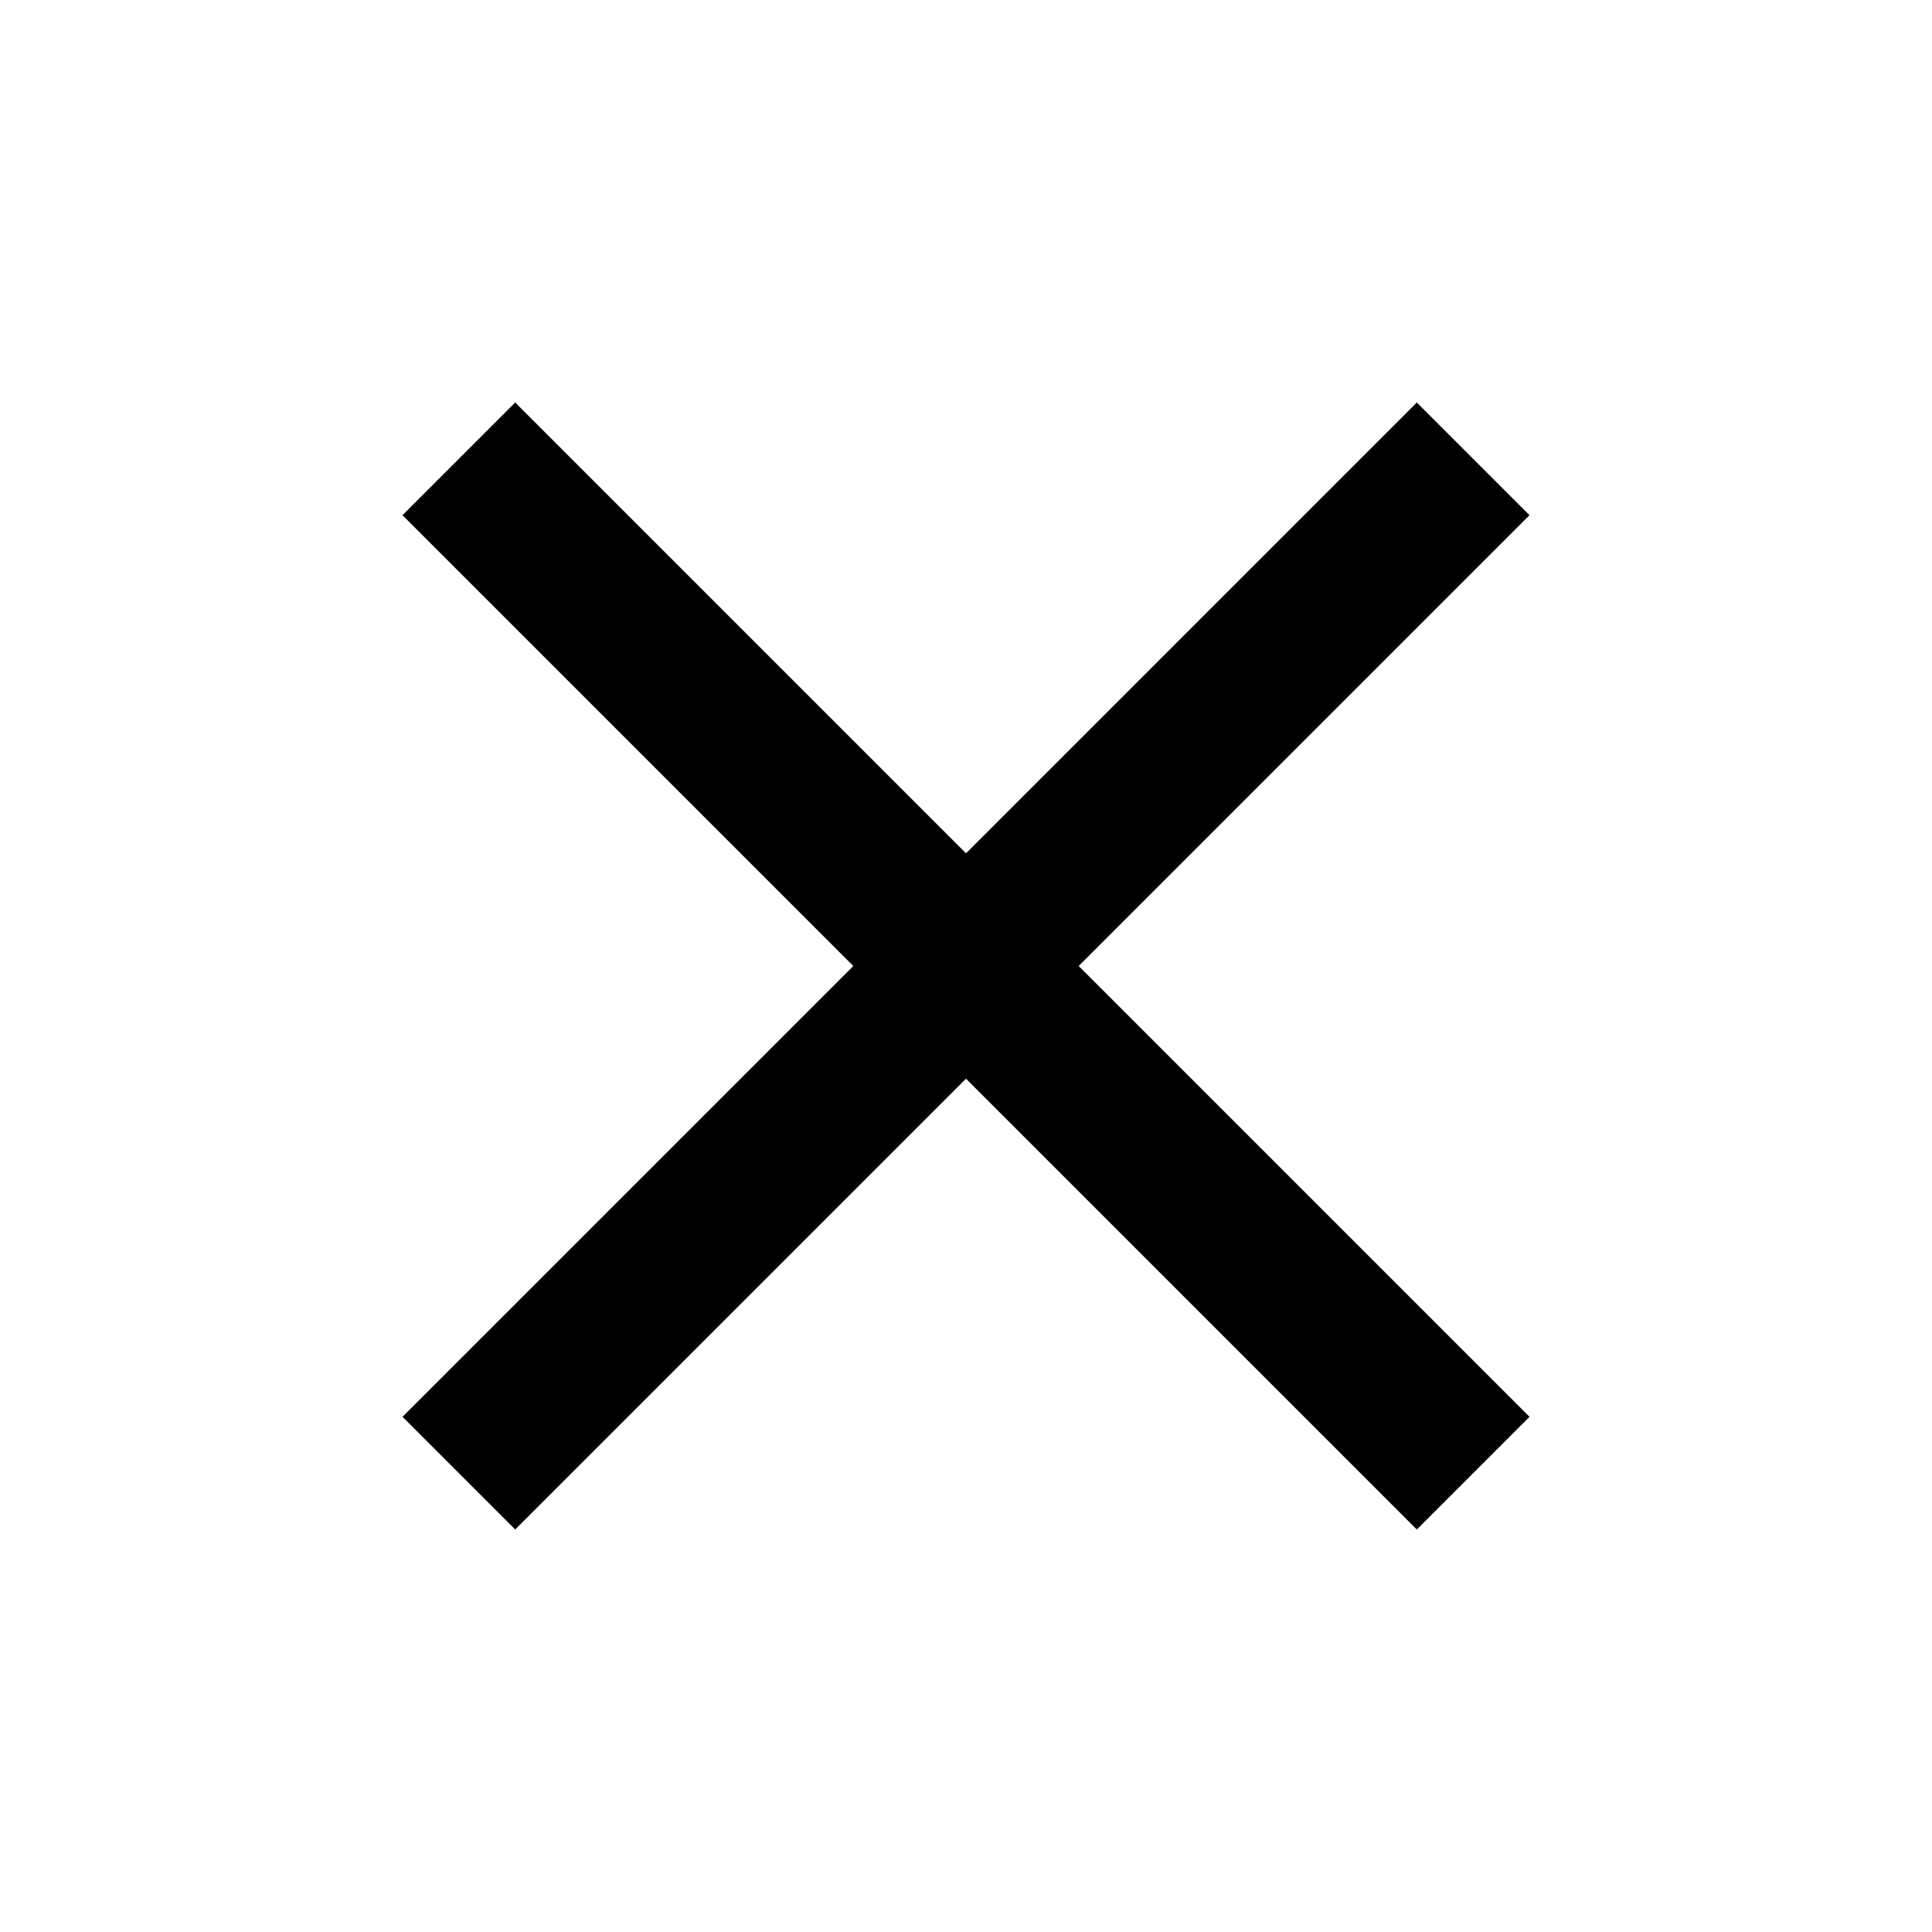
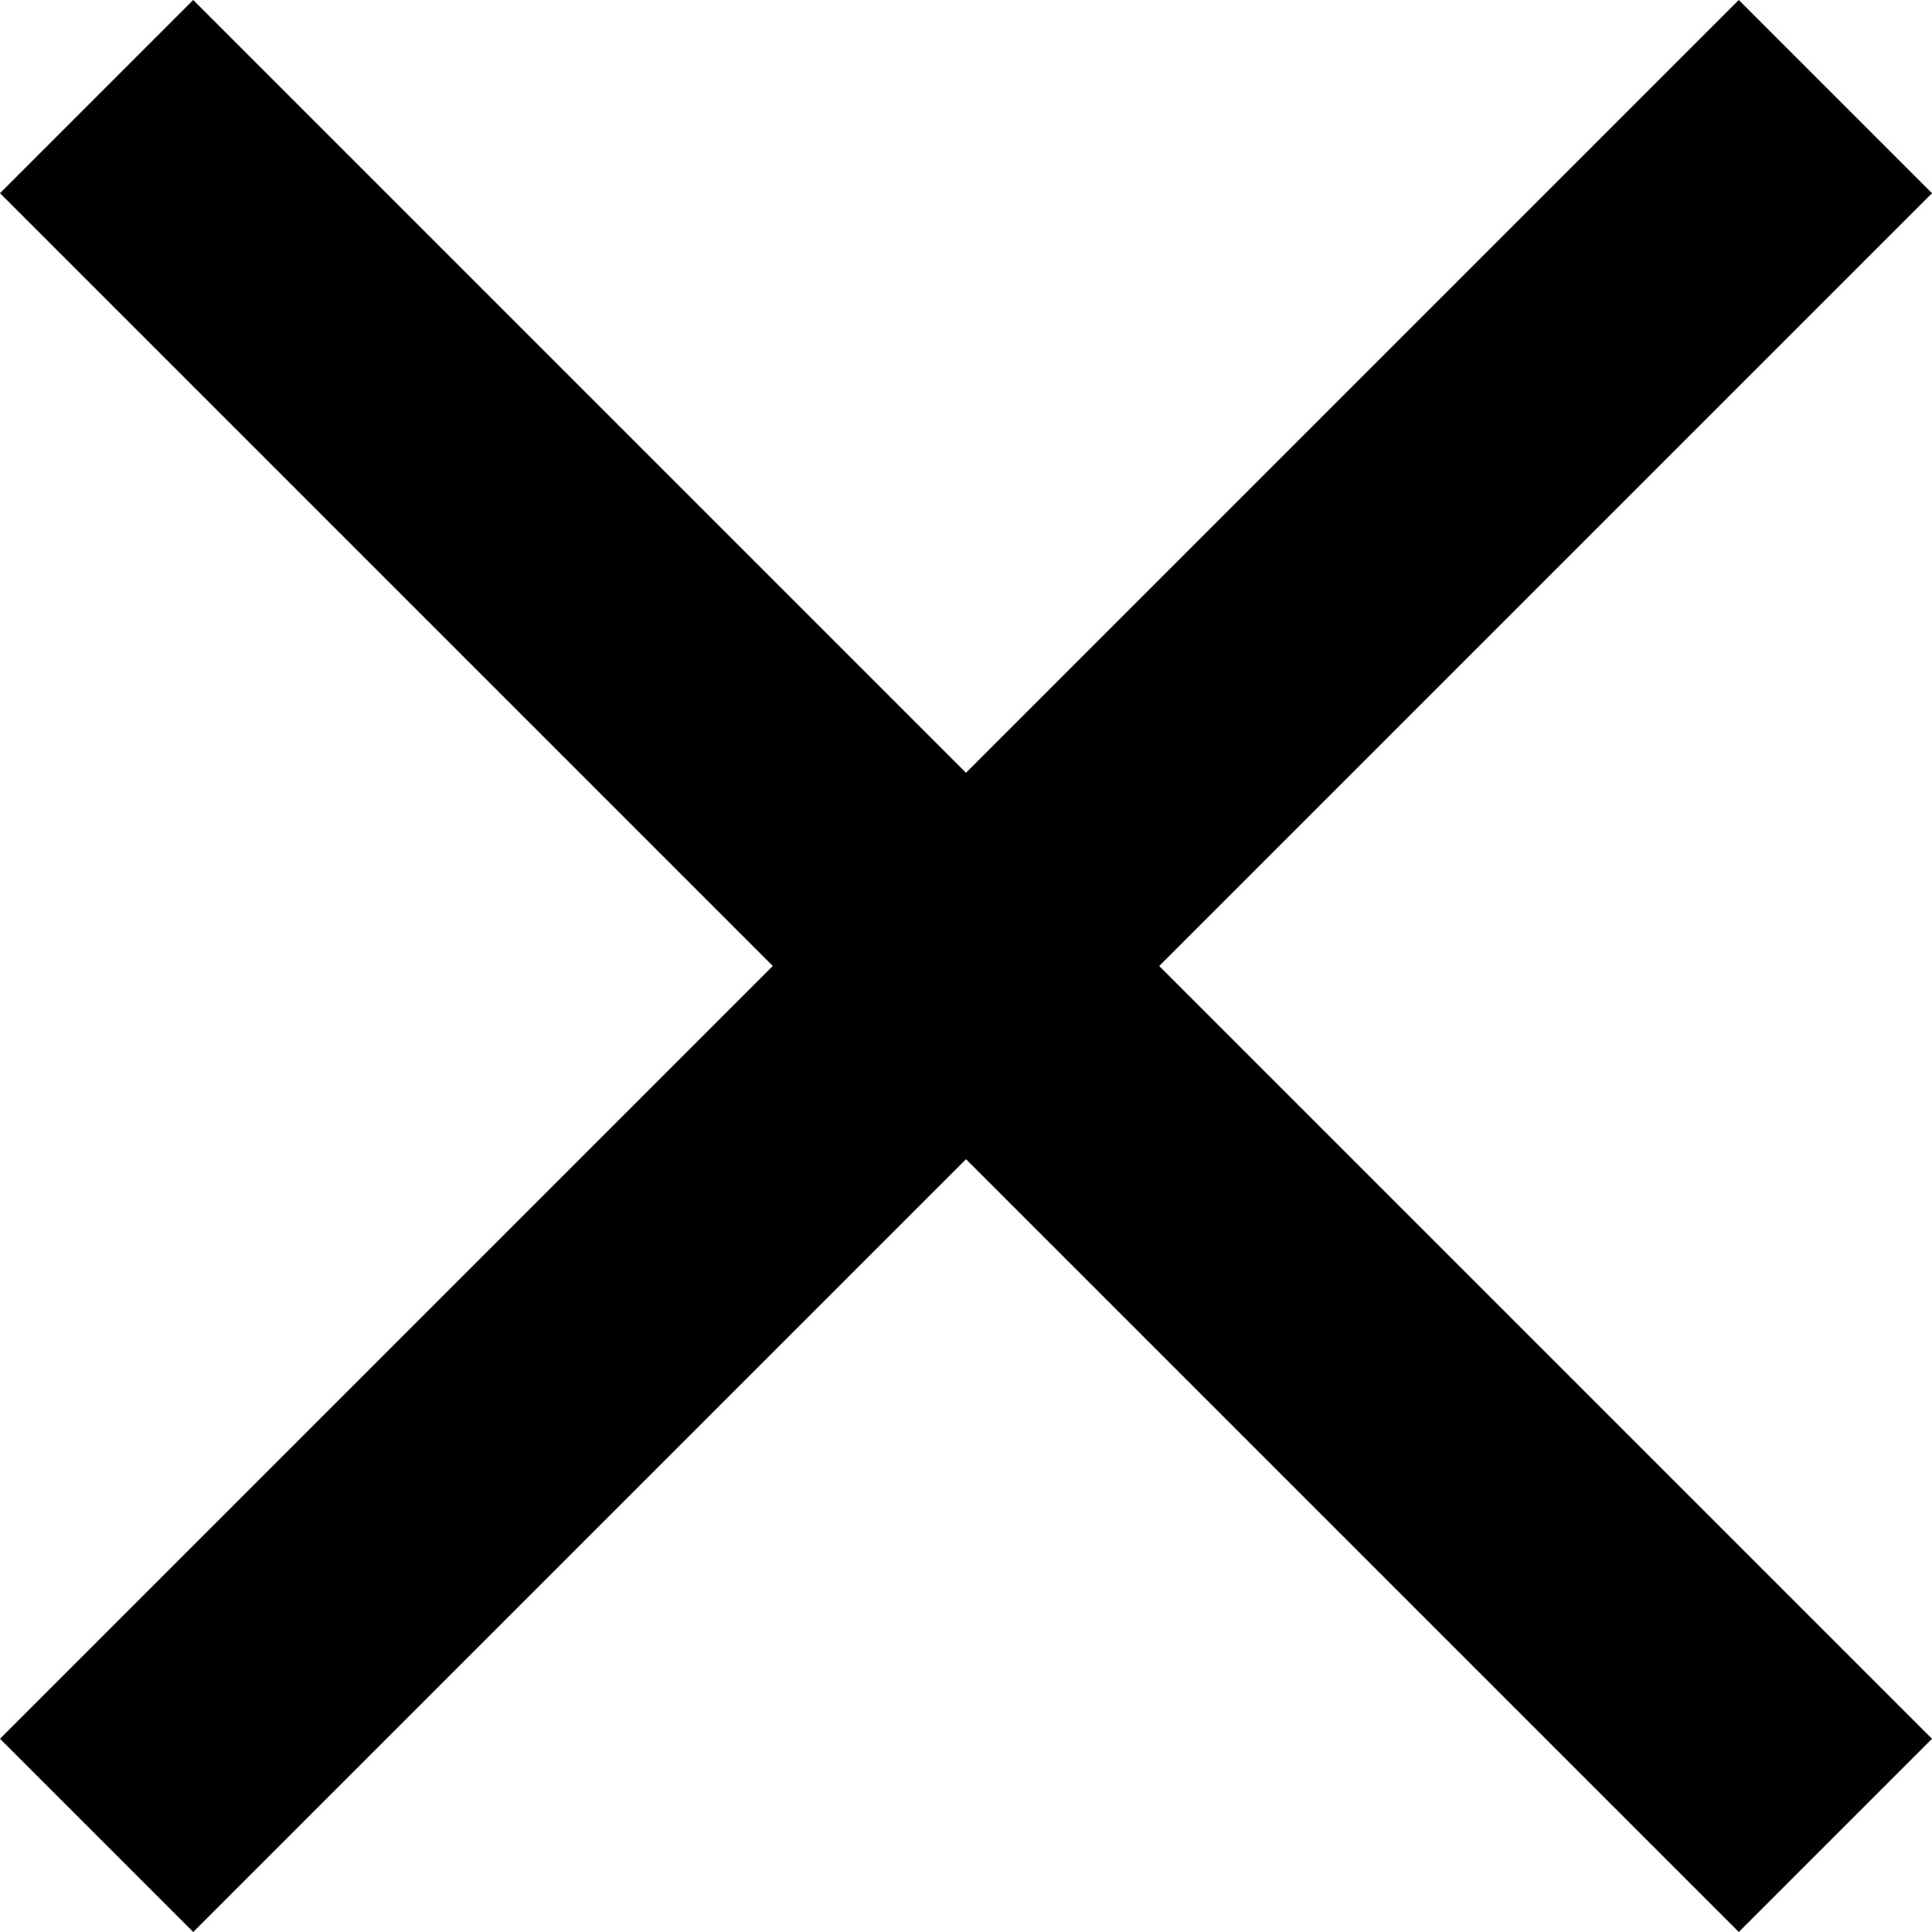
- <svg xmlns="http://www.w3.org/2000/svg" height="24" viewBox="0 -960 960 960" width="24">
-   <path d="m256-200-56-56 224-224-224-224 56-56 224 224 224-224 56 56-224 224 224 224-56 56-224-224-224 224Z" />
+ <svg xmlns="http://www.w3.org/2000/svg" viewBox="0 0 14 14">
+   <g id="katman_2" data-name="katman 2">
+     <g id="katman_1-2" data-name="katman 1">
+       <path d="M1.4,14,0,12.6,5.6,7,0,1.4,1.4,0,7,5.6,12.6,0,14,1.4,8.4,7,14,12.6,12.6,14,7,8.4Z" />
+     </g>
+   </g>
</svg>
